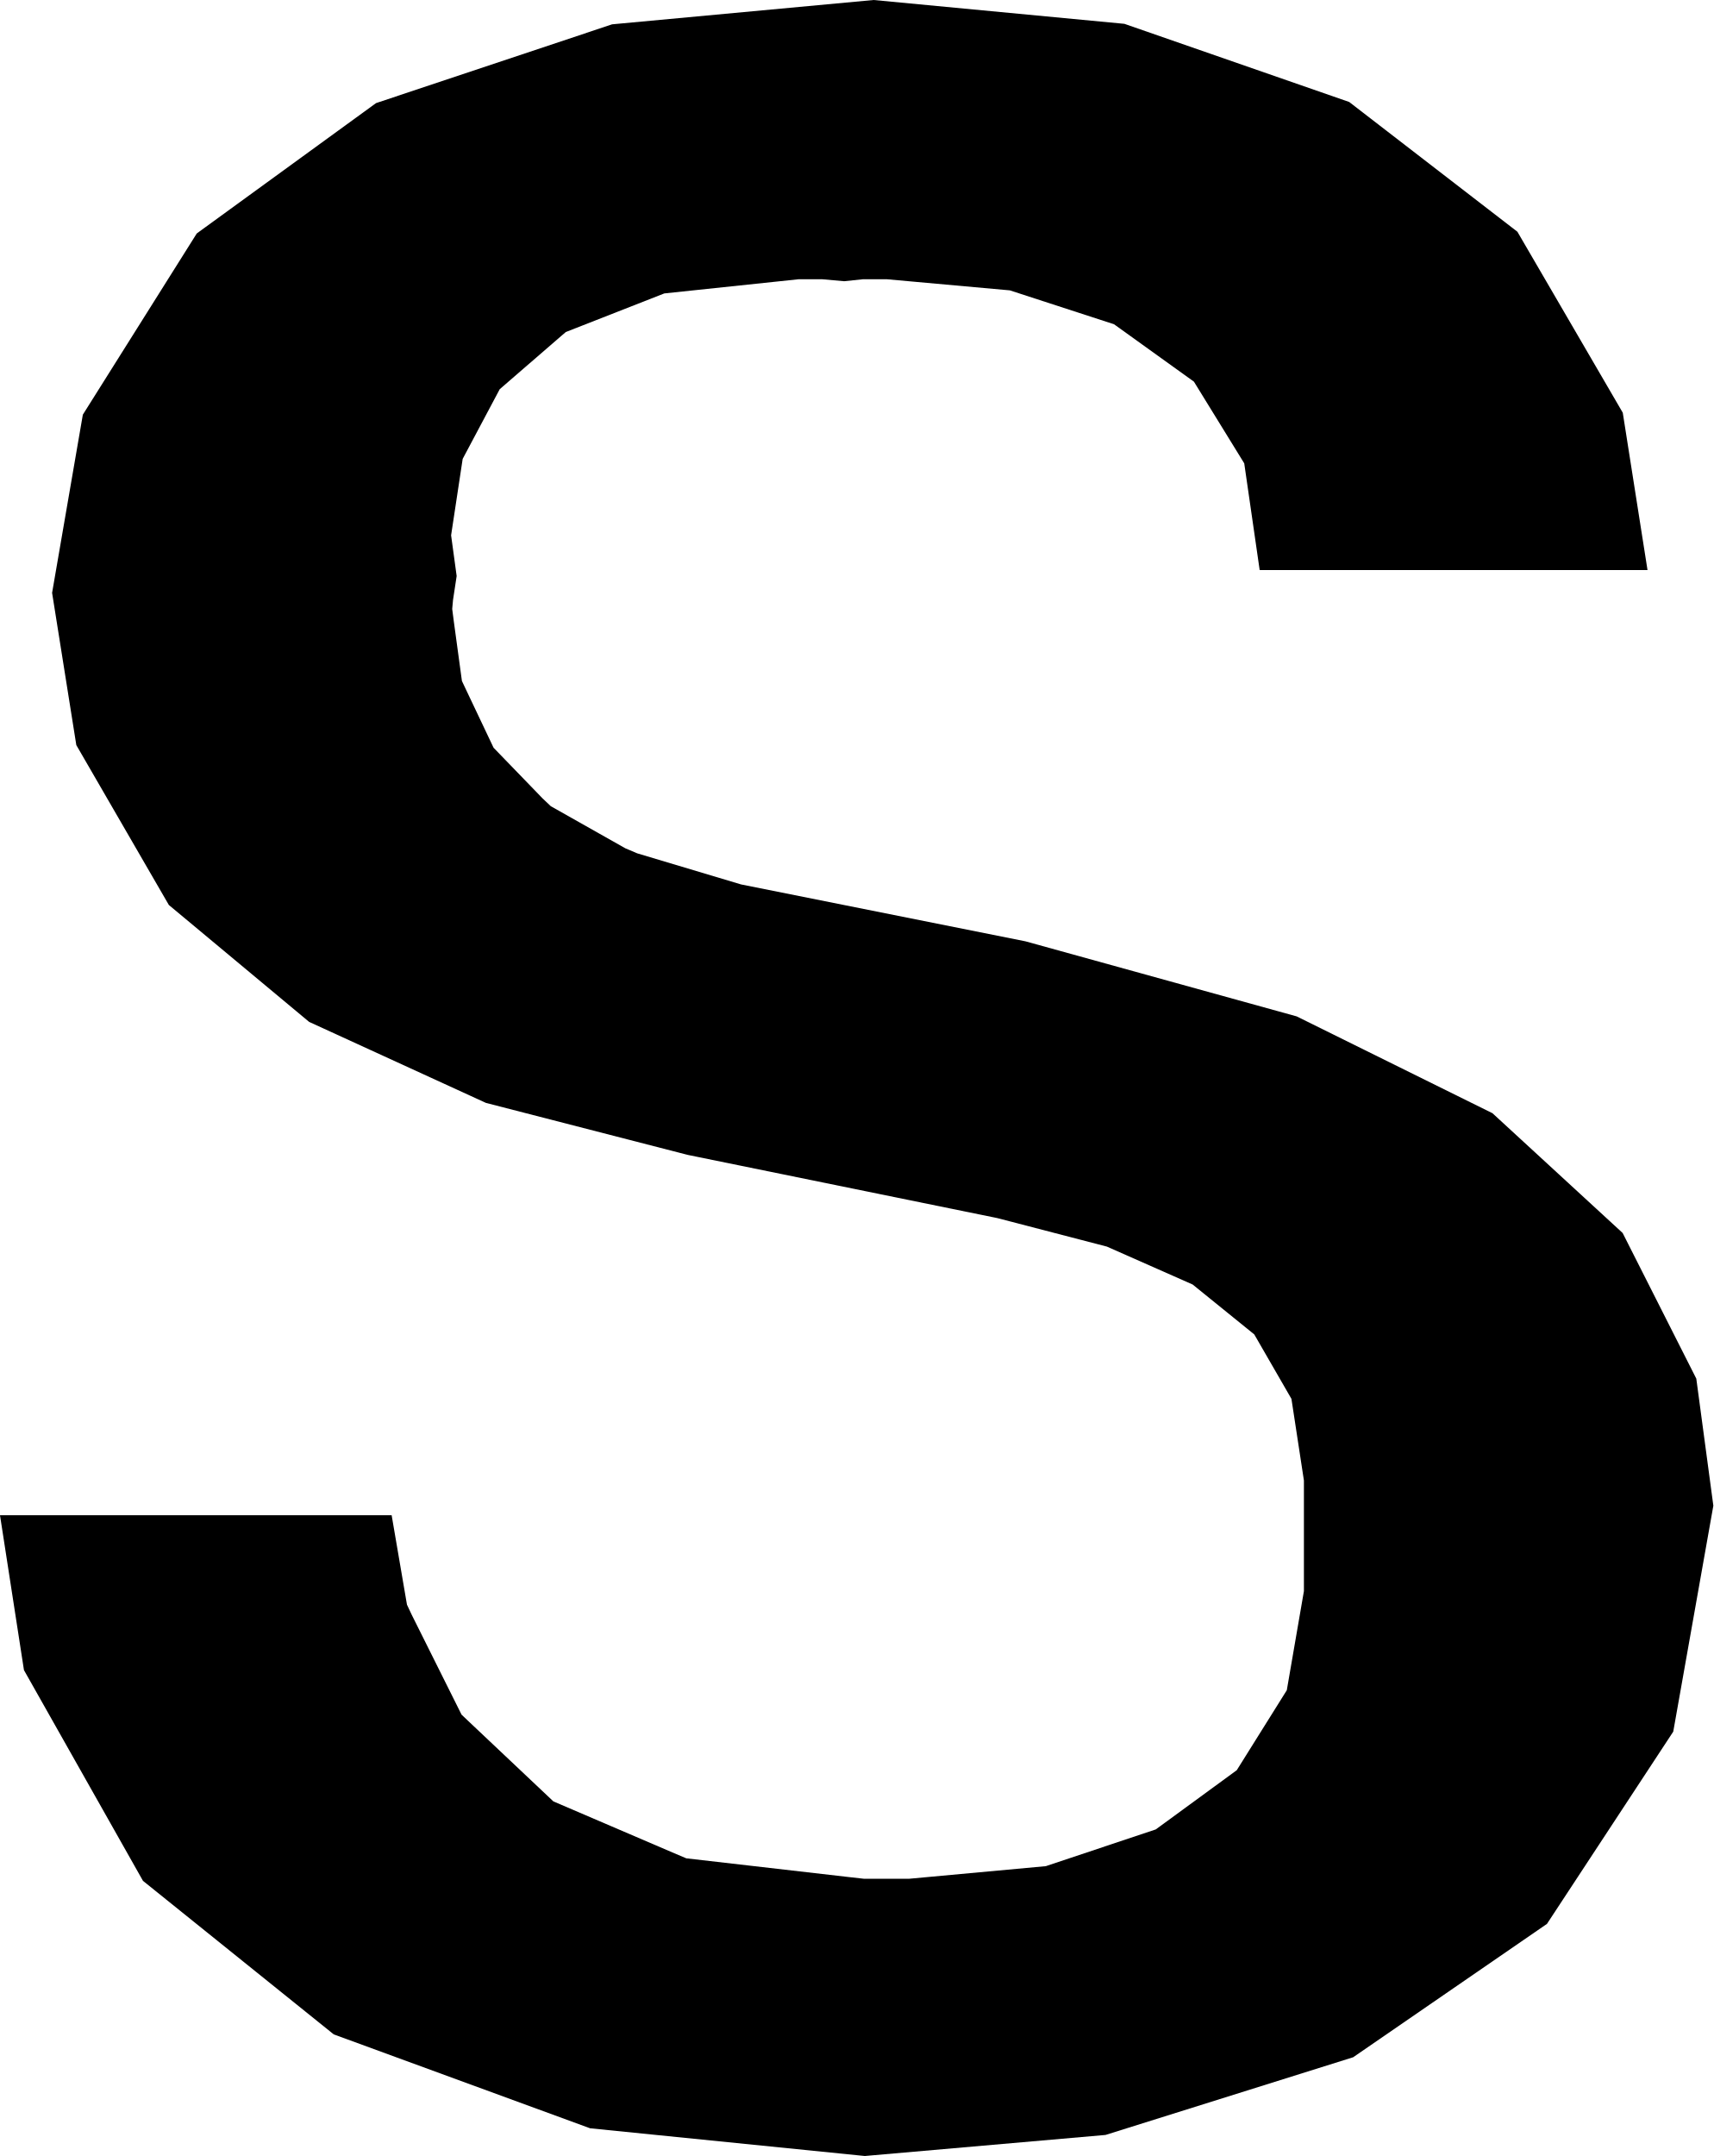
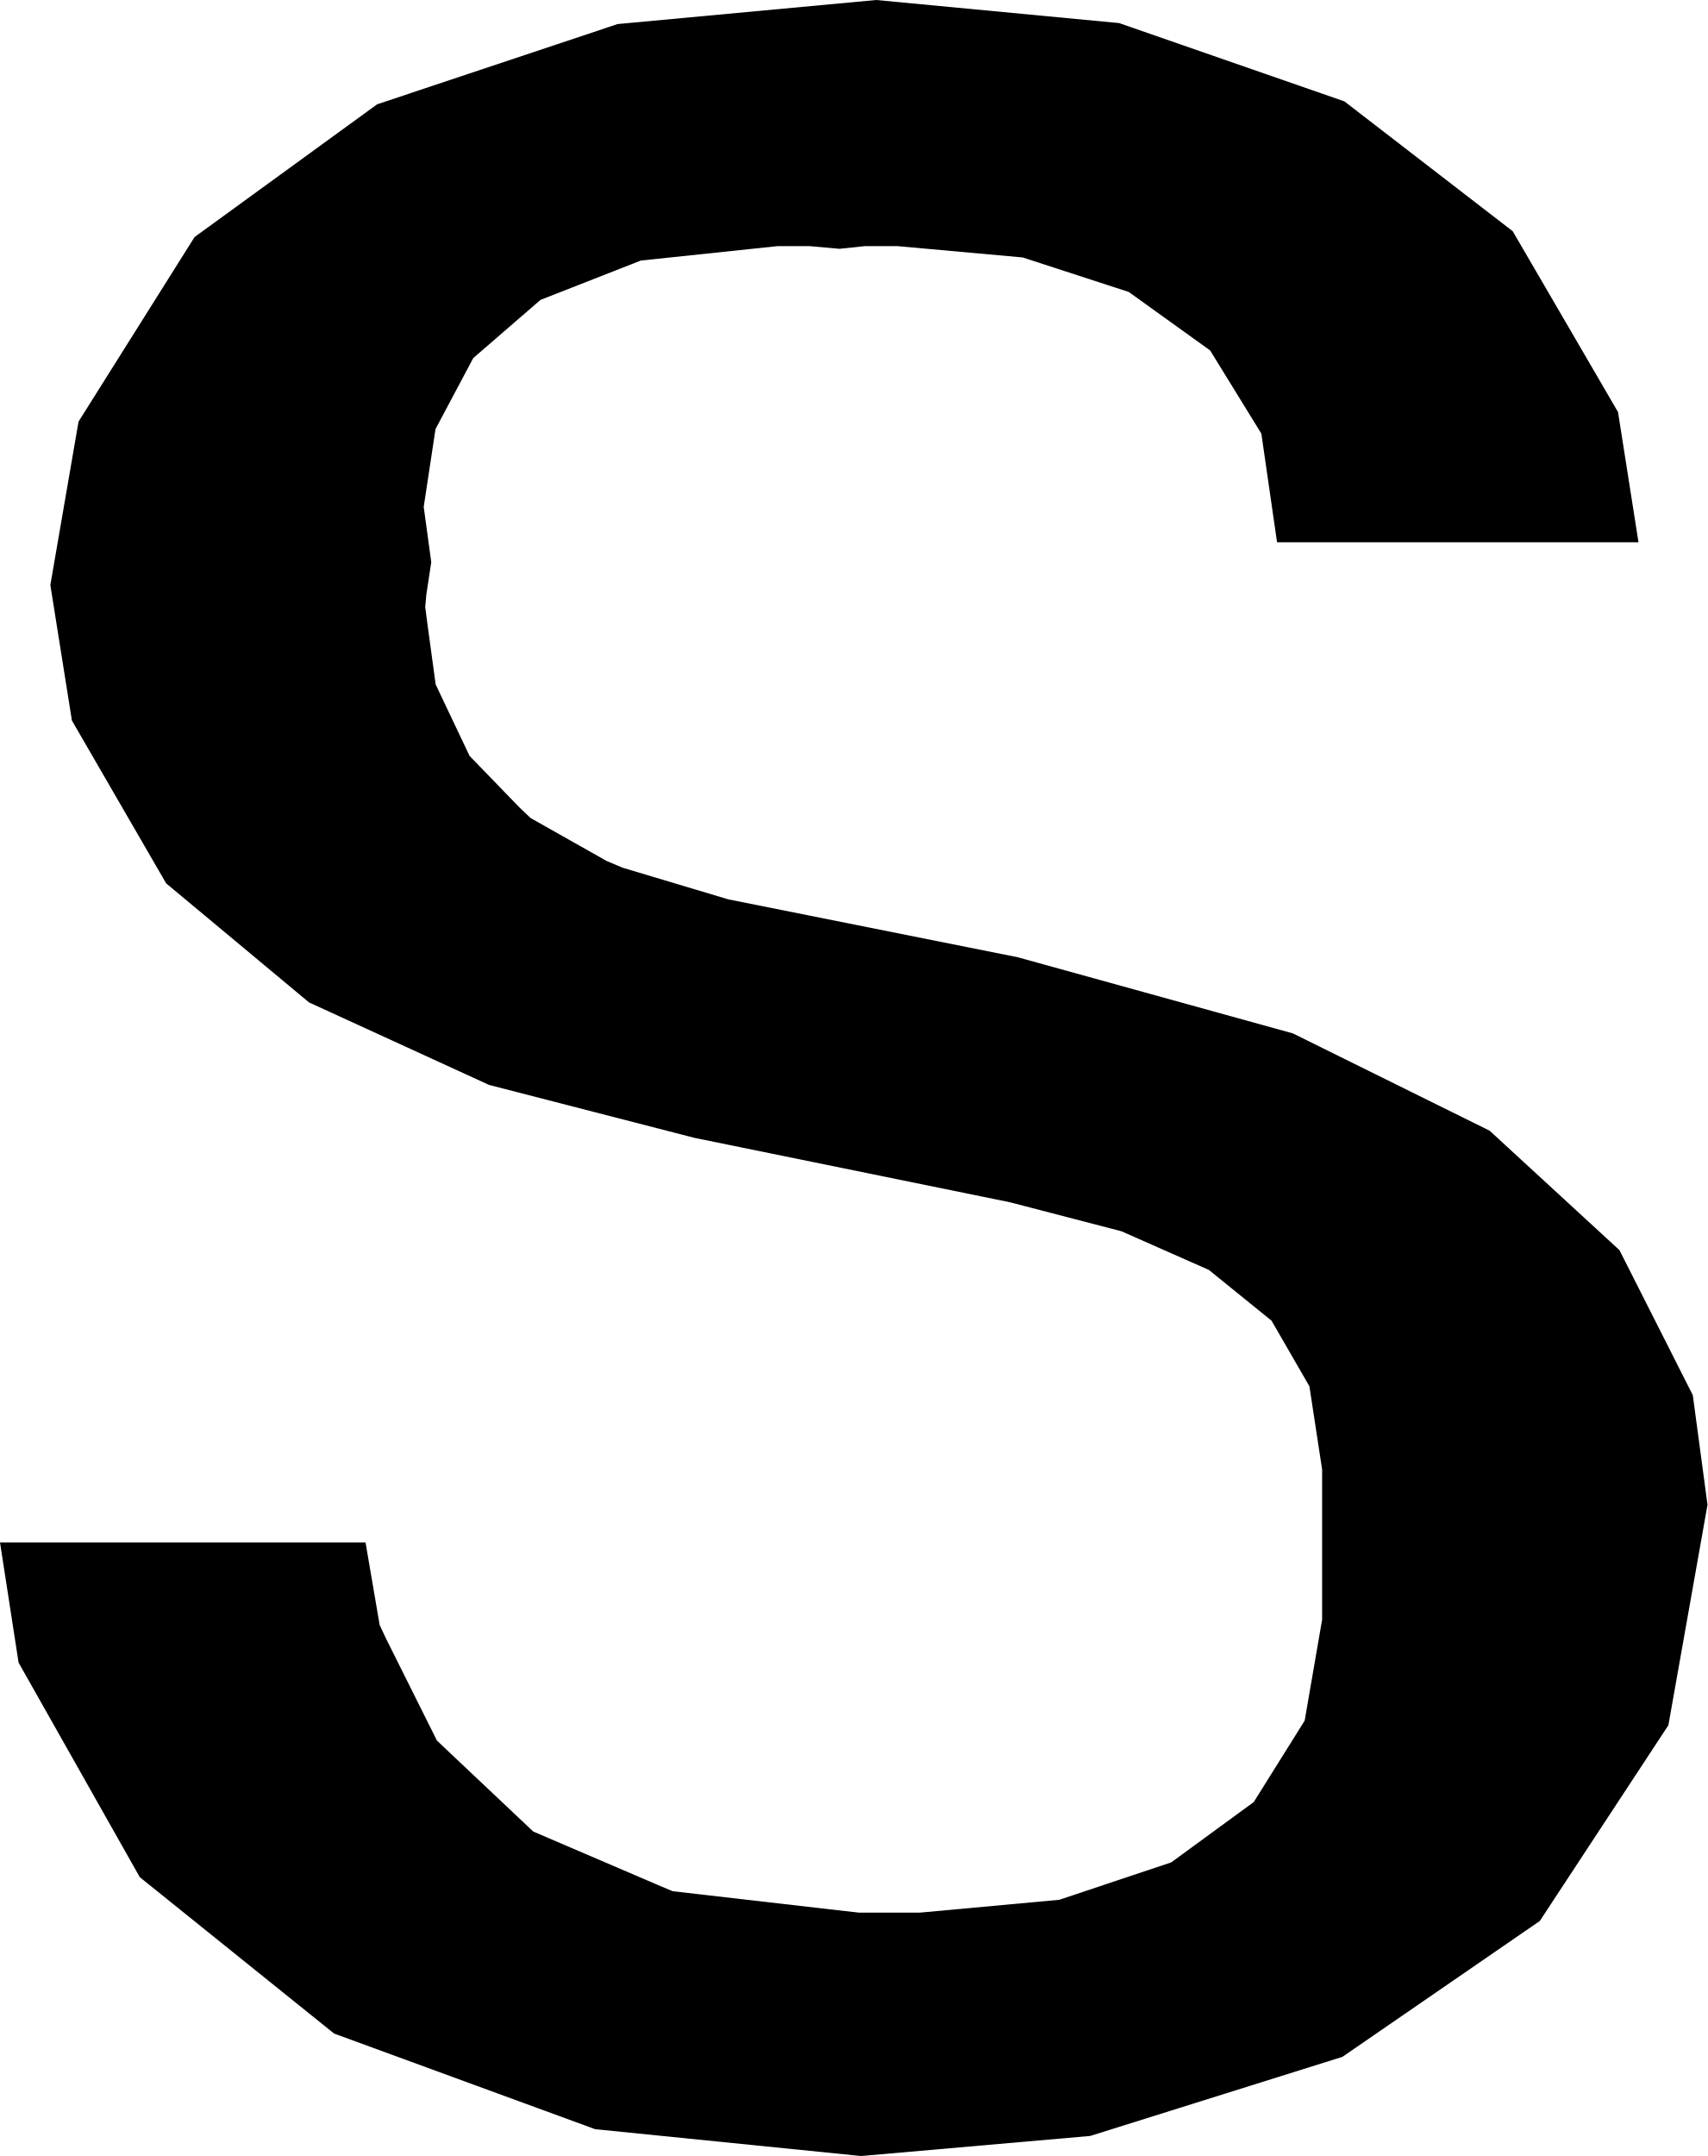
- <svg xmlns="http://www.w3.org/2000/svg" viewBox="2.029 0.303 147.463 185.512">
-   <polygon points="55.857,73.298 49.436,69.673 48.725,68.999 44.51,64.643 42.201,59.777 41.786,58.899 41.084,53.746 40.949,52.7 41.02,51.922 41.332,49.867 40.854,46.362 41.85,39.788 45.04,33.789 50.724,28.873 59.202,25.551 70.774,24.33 72.786,24.33 74.684,24.501 76.309,24.33 78.349,24.33 88.946,25.287 97.911,28.203 104.787,33.143 109.117,40.171 110.445,49.354 143.826,49.354 143.826,49.354 143.826,49.354 143.826,49.354 141.696,35.815 132.627,20.243 118.151,9.078 98.801,2.353 77.22,0.303 54.711,2.396 34.396,9.174 18.964,20.391 9.159,35.982 6.513,51.315 8.597,64.414 16.561,78.171 28.638,88.233 43.848,95.2 61.213,99.674 87.869,105.114 97.297,107.566 104.676,110.828 109.979,115.121 113.18,120.668 114.253,127.69 114.253,137.21 112.78,145.738 108.473,152.62 101.504,157.714 92.04,160.876 80.253,161.962 76.404,161.962 75.055,161.81 61.098,160.202 60.076,159.77 49.657,155.303 42.464,148.512 41.753,147.838 37.471,139.258 37.056,138.379 35.737,130.682 2.029,130.682 2.029,130.682 4.091,144.008 14.335,162.14 30.755,175.351 52.816,183.43 76.462,185.815 97.179,184.003 118.493,177.318 135.172,165.842 146.041,149.3 149.492,129.859 148.025,118.927 141.685,106.394 130.483,96.09 113.632,87.758 90.287,81.298 65.807,76.402 56.879,73.73" />
+ <svg xmlns="http://www.w3.org/2000/svg" viewBox="2.518 0.353 144.303 182.16">
+   <polygon points="53.781,73.094 47.36,69.469 46.412,68.57 42.198,64.214 39.889,59.348 39.336,58.177 38.633,53.024 38.453,51.629 38.548,50.592 38.964,47.852 38.326,43.179 39.323,36.605 42.513,30.606 48.196,25.69 56.674,22.367 68.246,21.147 70.93,21.147 73.46,21.375 75.626,21.147 78.346,21.147 88.944,22.104 97.909,25.02 104.785,29.959 109.115,36.988 110.442,46.171 140.988,46.171 140.988,46.171 140.988,46.171 140.988,46.171 139.258,35.169 130.359,19.89 116.135,8.919 97.097,2.303 76.569,0.353 54.709,2.386 34.393,9.164 18.961,20.381 9.156,35.972 6.773,49.783 8.595,61.231 16.559,74.987 28.636,85.049 43.846,92.017 61.21,96.491 87.866,101.931 97.295,104.383 104.674,107.645 109.977,111.938 113.178,117.485 114.25,124.507 114.25,137.2 112.777,145.728 108.471,152.61 101.501,157.704 92.038,160.866 80.25,161.952 75.119,161.952 73.32,161.749 59.363,160.141 58.001,159.566 47.582,155.098 40.388,148.307 39.441,147.409 35.158,138.829 34.605,137.657 33.409,130.672 2.518,130.672 2.518,130.672 4.088,140.824 14.333,158.957 30.753,172.168 52.813,180.247 75.287,182.514 94.652,180.819 115.966,174.135 132.645,162.658 143.514,146.117 146.82,127.49 145.578,118.232 139.379,105.978 128.407,95.885 111.784,87.666 88.552,81.237 64.072,76.341 55.144,73.669" />
</svg>
